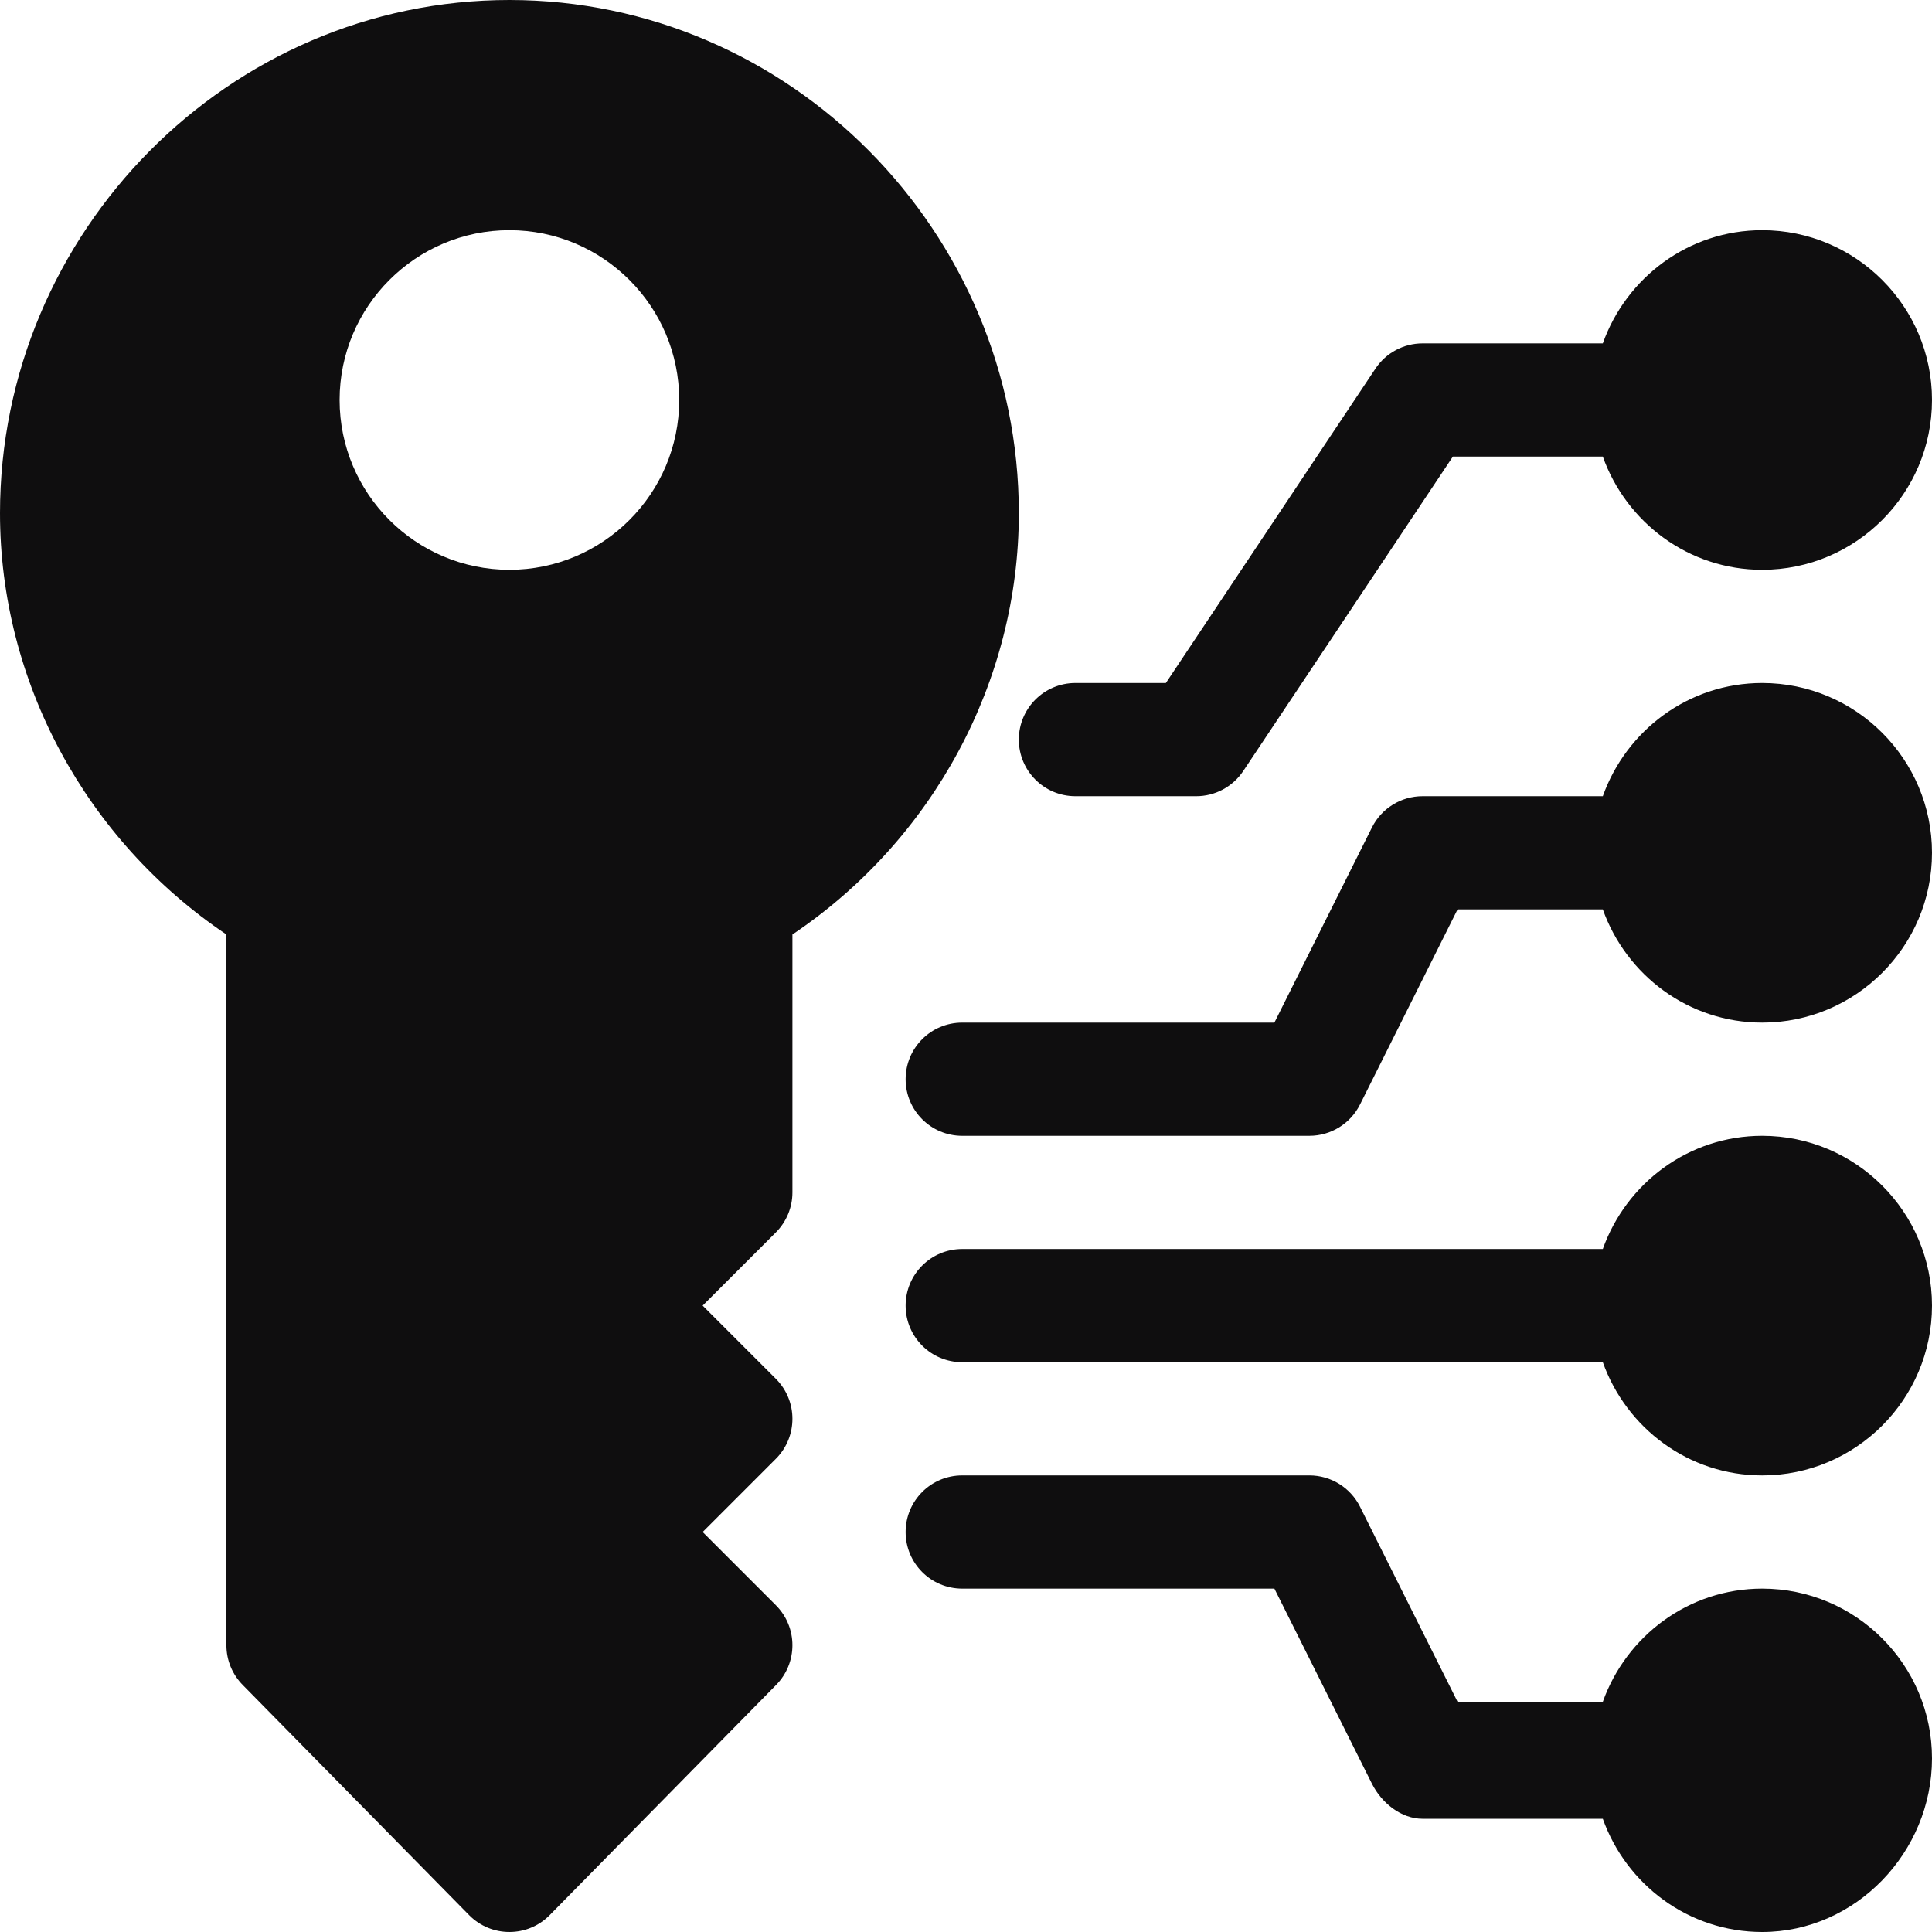
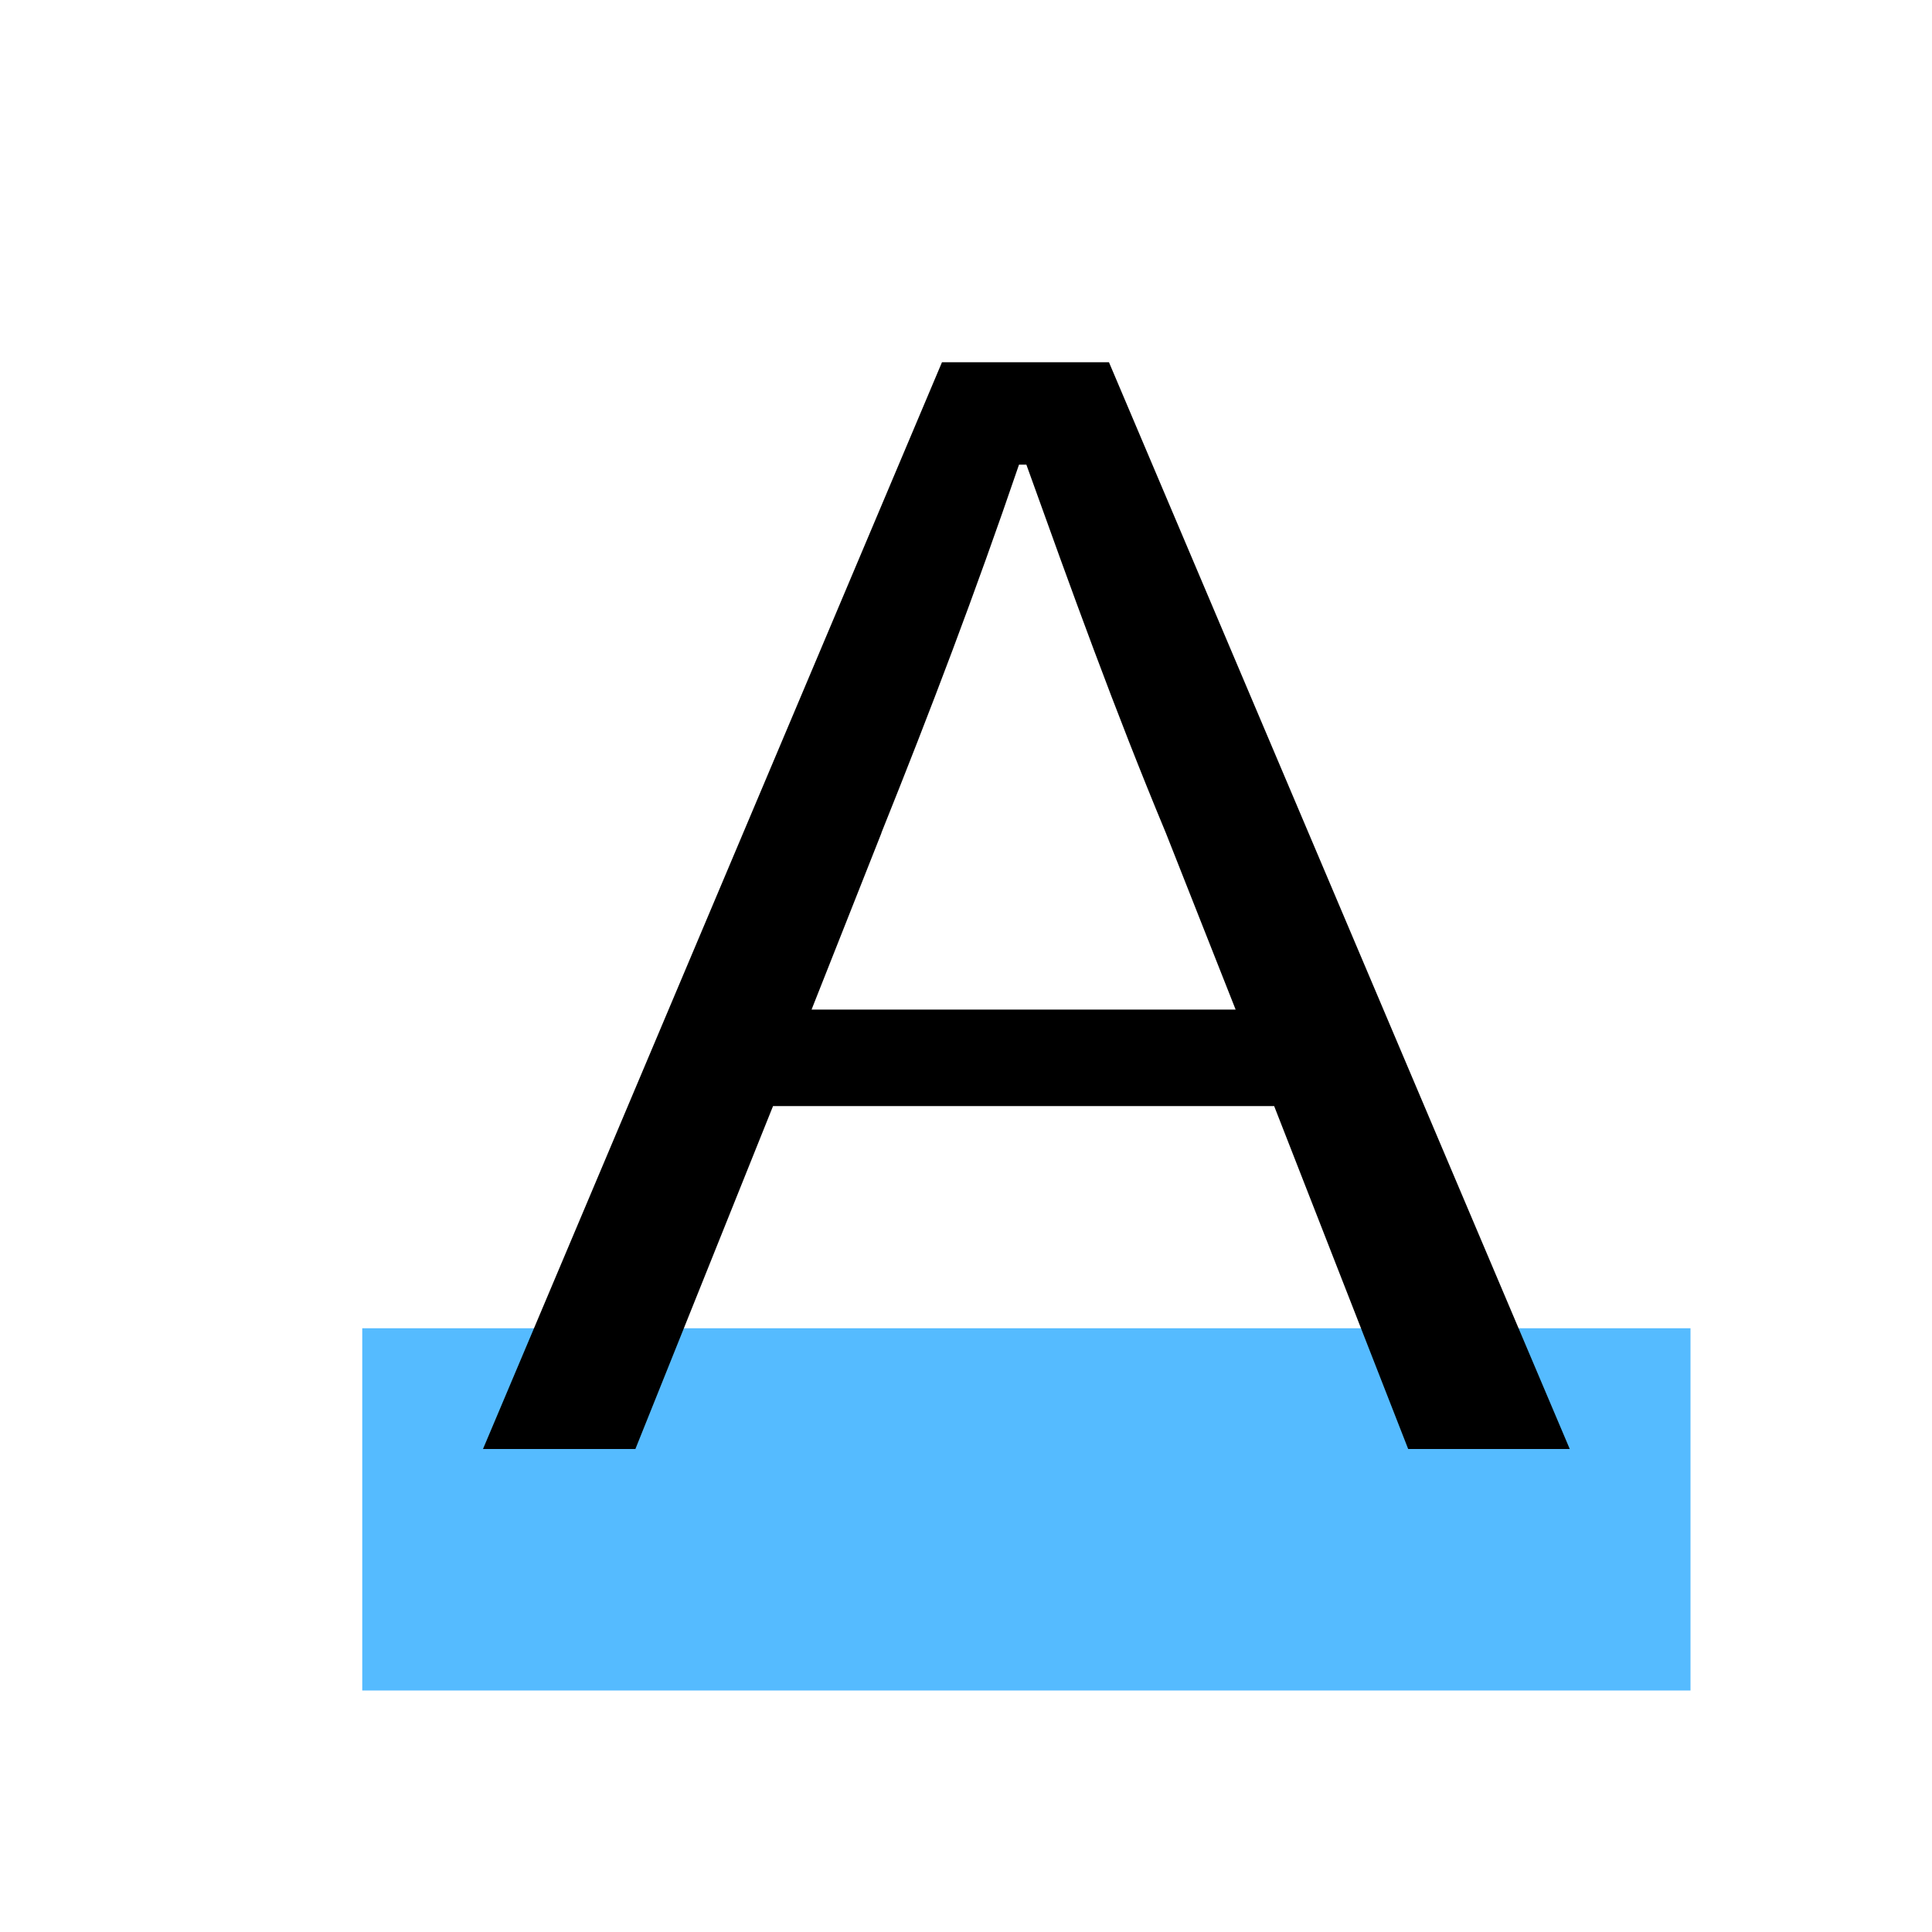
- <svg xmlns="http://www.w3.org/2000/svg" t="1720167308319" class="icon" viewBox="0 0 1024 1024" version="1.1" p-id="11640" width="200" height="200">
-   <path d="M420 632v-136.7c74.444-50.01 120-134.034 120-223.3C540 123.114 418.886 0 270 0S0 123.114 0 272c0 89.268 45.556 173.292 120 223.3V872c0 7.968 3.164 15.586 8.79 21.21l120 122A29.904 29.904 0 0 0 270 1024a29.9 29.9 0 0 0 21.21-8.79l120-122c11.718-11.718 11.718-30.704 0-42.422L372.422 812l38.79-38.79c11.718-11.718 11.718-30.704 0-42.422L372.422 692l38.79-38.79A29.98 29.98 0 0 0 420 632z m-150-330c-49.628 0-90-40.372-90-90s40.372-90 90-90 90 40.372 90 90-40.372 90-90 90z" p-id="11641" fill="#0f0e0f" />
-   <path d="M934 362c-39.06 0-72.048 25.156-84.474 60H754a30.012 30.012 0 0 0-26.836 16.582L675.456 542H510c-16.582 0-30 13.418-30 30s13.418 30 30 30h184a30.012 30.012 0 0 0 26.836-16.582L772.544 482h76.982c12.426 34.844 45.414 60 84.474 60 49.628 0 90-40.372 90-90s-40.372-90-90-90zM934 602c-39.06 0-72.048 25.156-84.474 60H510c-16.582 0-30 13.418-30 30s13.418 30 30 30h339.526c12.426 34.844 45.414 60 84.474 60 49.628 0 90-40.372 90-90s-40.372-90-90-90zM934 842c-39.06 0-72.048 25.156-84.474 60h-76.982l-51.708-103.418A30.012 30.012 0 0 0 694 782h-184c-16.582 0-30 13.418-30 30s13.418 30 30 30h165.456l51.708 103.418C732.262 955.584 742.632 964 754 964h95.526c12.426 34.844 45.414 60 84.474 60 49.628 0 90-42.372 90-92s-40.372-90-90-90zM934 122c-39.06 0-72.048 25.156-84.474 60H754c-10.02 0-19.394 5.01-24.96 13.36L617.946 362H570c-16.582 0-30 13.418-30 30s13.418 30 30 30h64c10.02 0 19.394-5.01 24.96-13.36L770.054 242h79.472c12.426 34.844 45.414 60 84.474 60 49.628 0 90-40.372 90-90s-40.372-90-90-90z" p-id="11642" fill="#0f0e0f" />
+ <svg xmlns="http://www.w3.org/2000/svg" t="1742296041150" class="icon" viewBox="0 0 1024 1024" version="1.1" p-id="1522" width="200" height="200">
+   <path d="M192 704h704v192H192z" fill="#55BBFF" p-id="1523" />
+   <path d="M467.136 441.472c26.24-65.344 49.6-126.72 72.96-195.2H544c24.32 67.712 46.72 129.856 73.92 195.2l36.992 93.632H430.144L467.2 441.472zM256 768h80.768l72.96-181.76h265.6l71.04 181.76H832L587.776 192H499.264L256 768z" fill="#000000" p-id="1524" />
</svg>
